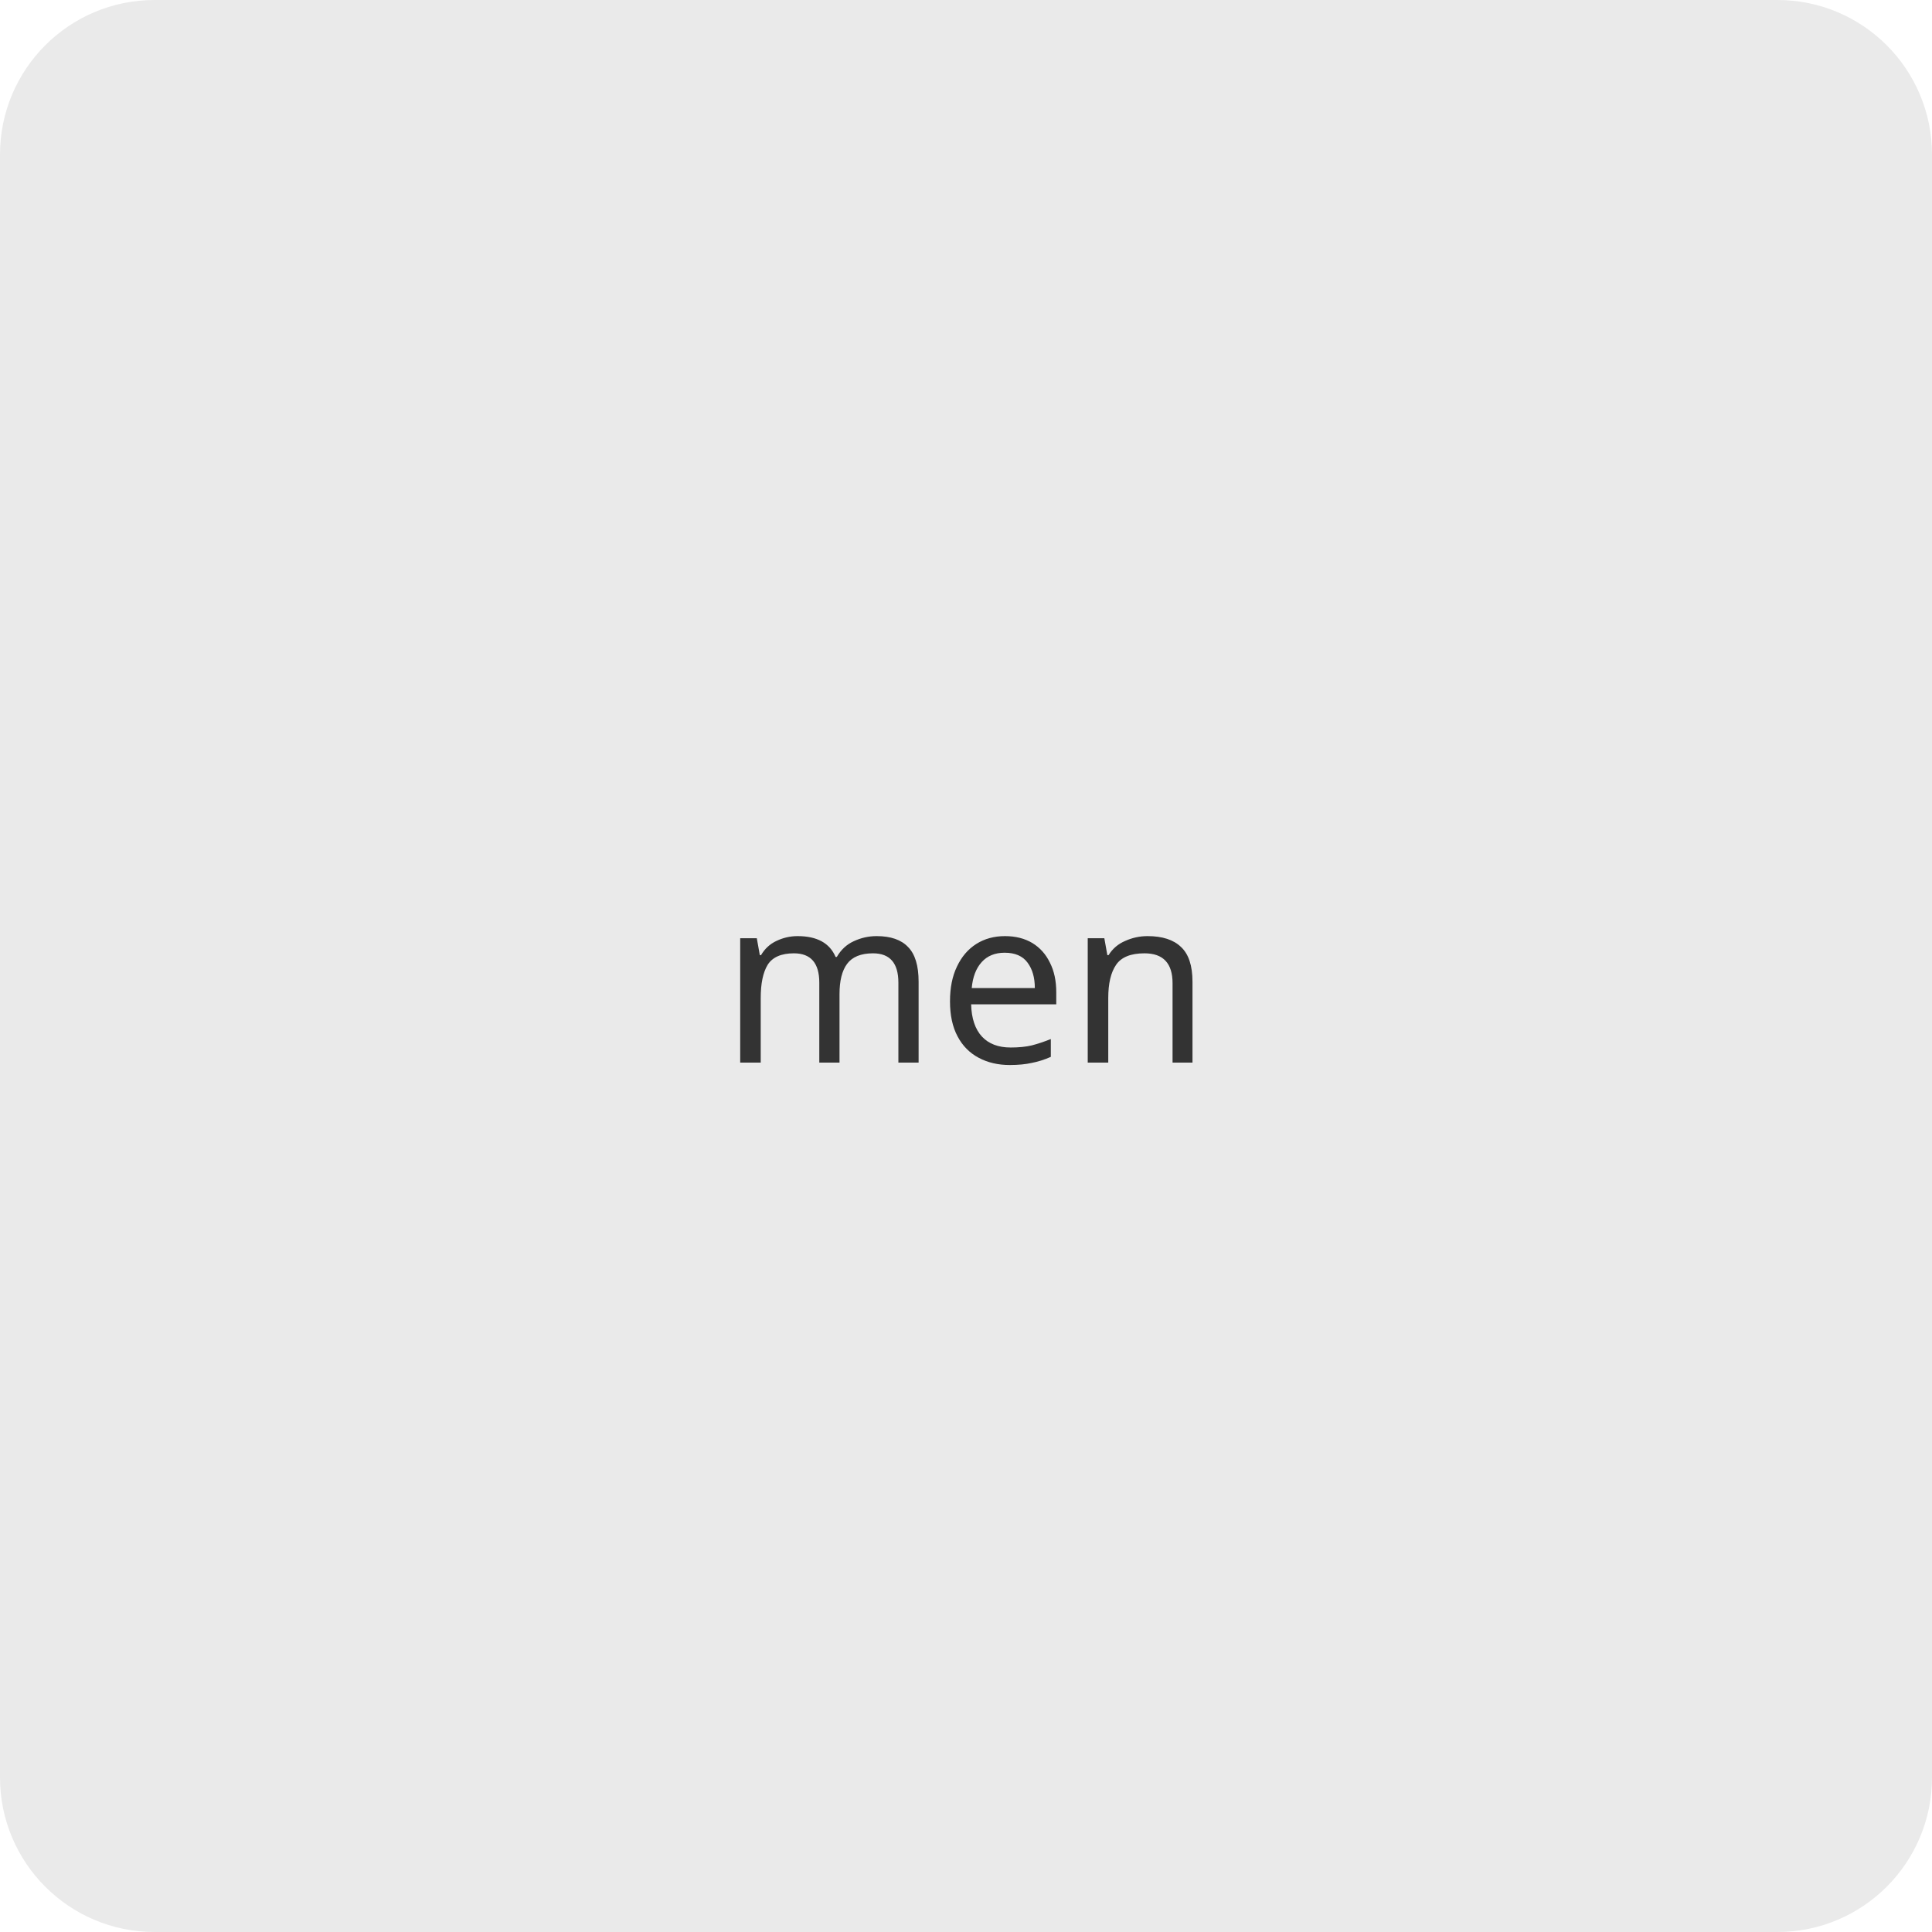
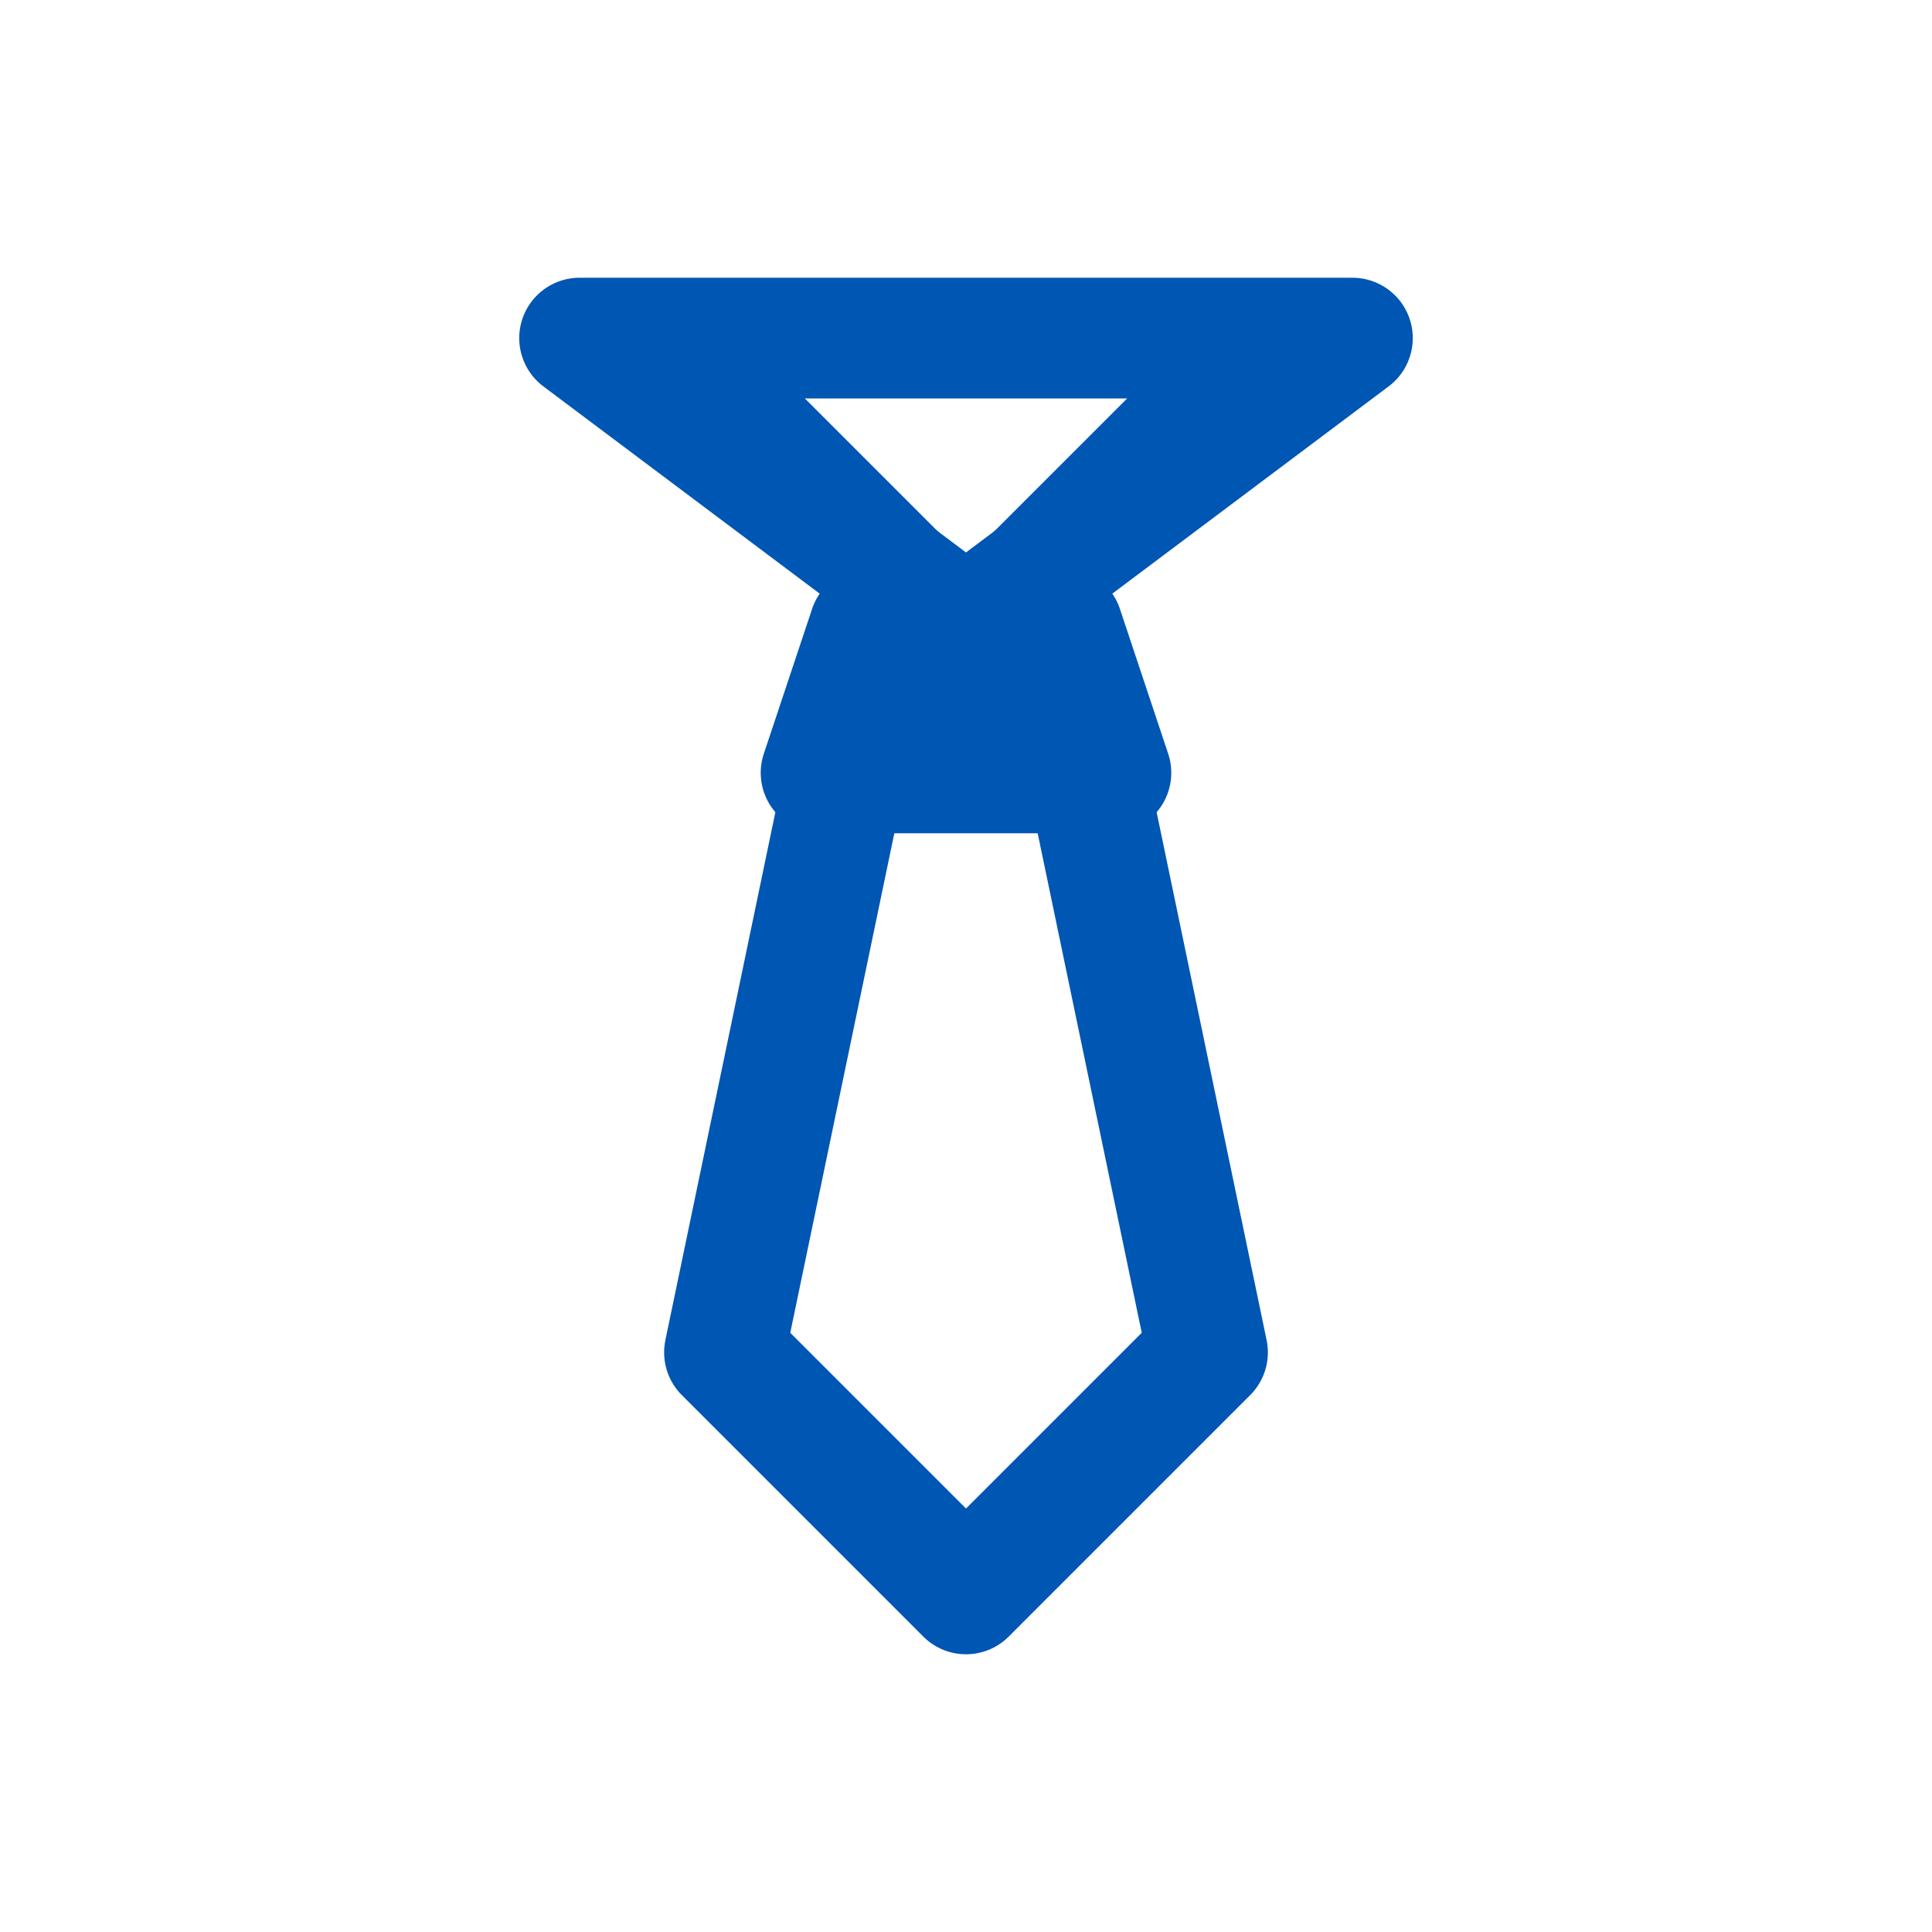
- <svg xmlns="http://www.w3.org/2000/svg" viewBox="0 0 100 100">
-   <rect width="100" height="100" fill="#EAEAEA" rx="8" />
-   <text x="50" y="55" font-size="12" font-family="sans-serif" text-anchor="middle" fill="#333">men</text>
+ <svg xmlns="http://www.w3.org/2000/svg" viewBox="0 0 40 40" fill="none" stroke="#0056B3" stroke-width="2.5" stroke-linecap="round" stroke-linejoin="round">
+   <path d="M12 7 h16 L20 13 Z" stroke-linejoin="round" />
+   <path d="M14 7 L20 13 L26 7" stroke-width="2" />
+   <path d="M18 13 h4 l1 3 h-6 z" fill="#0056B3" />
+   <path d="M17.5 16 L15 28 L20 33 L25 28 L22.5 16 Z" stroke-linejoin="round" />
</svg>
